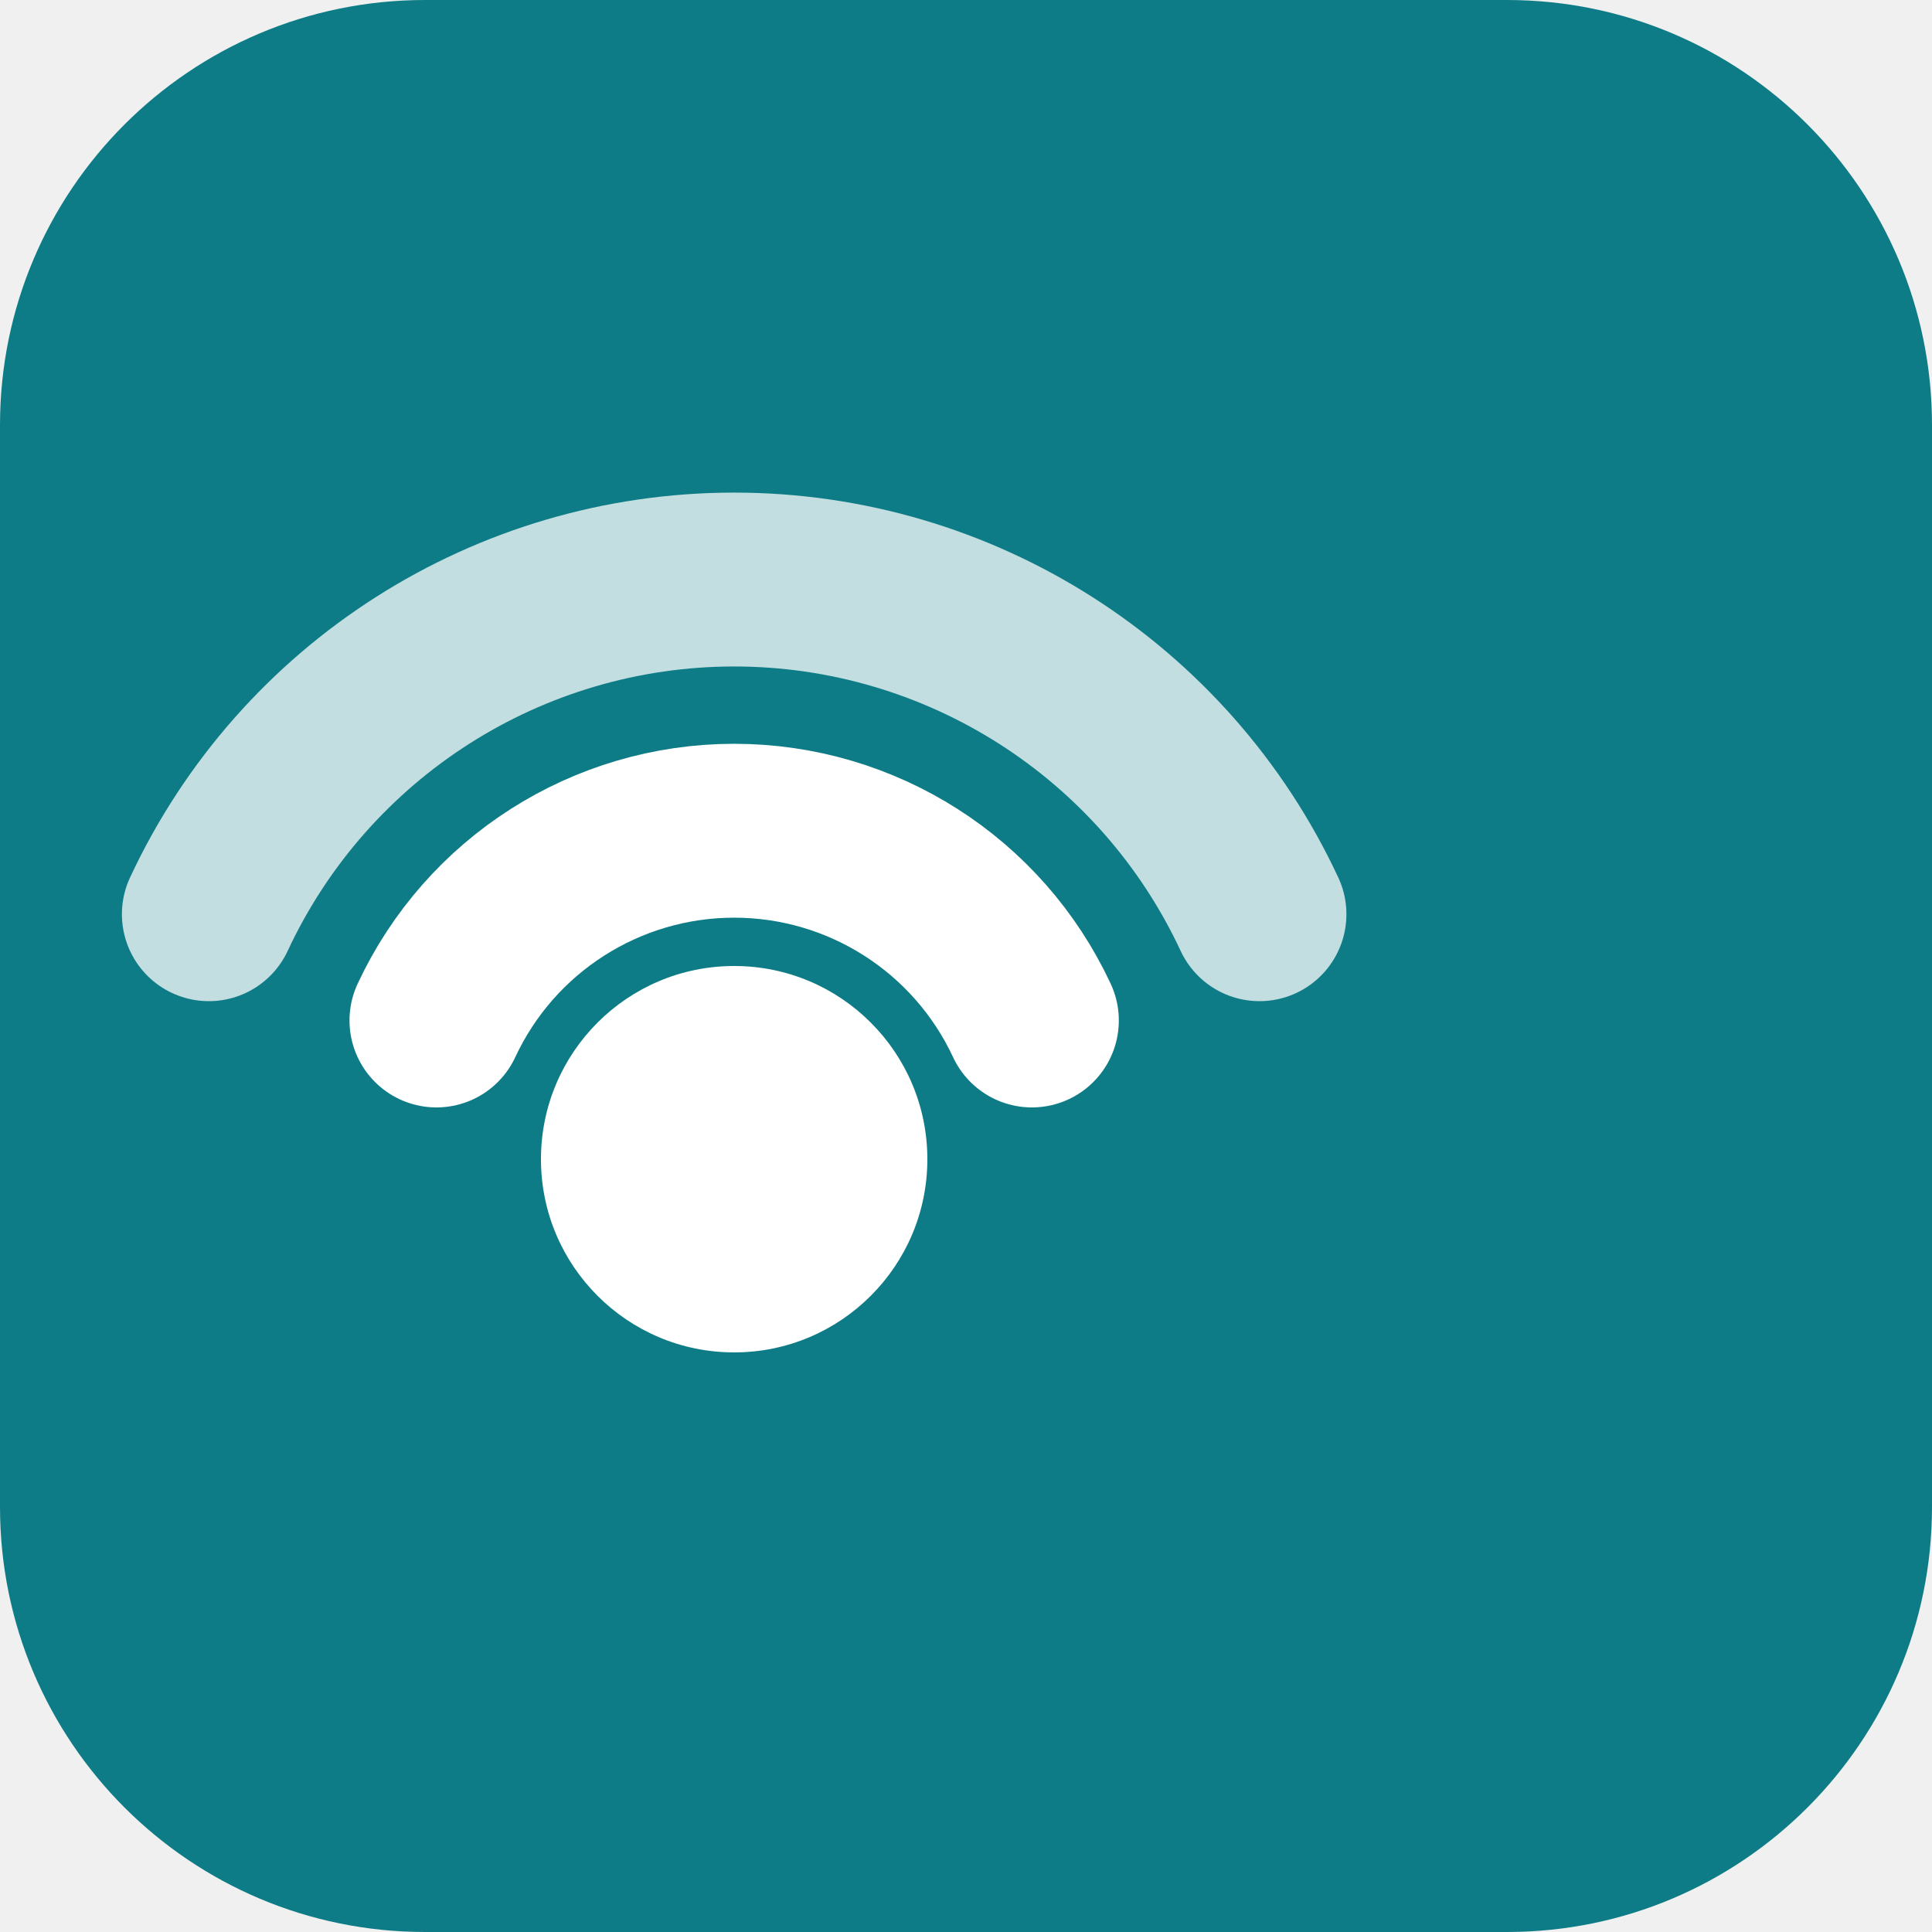
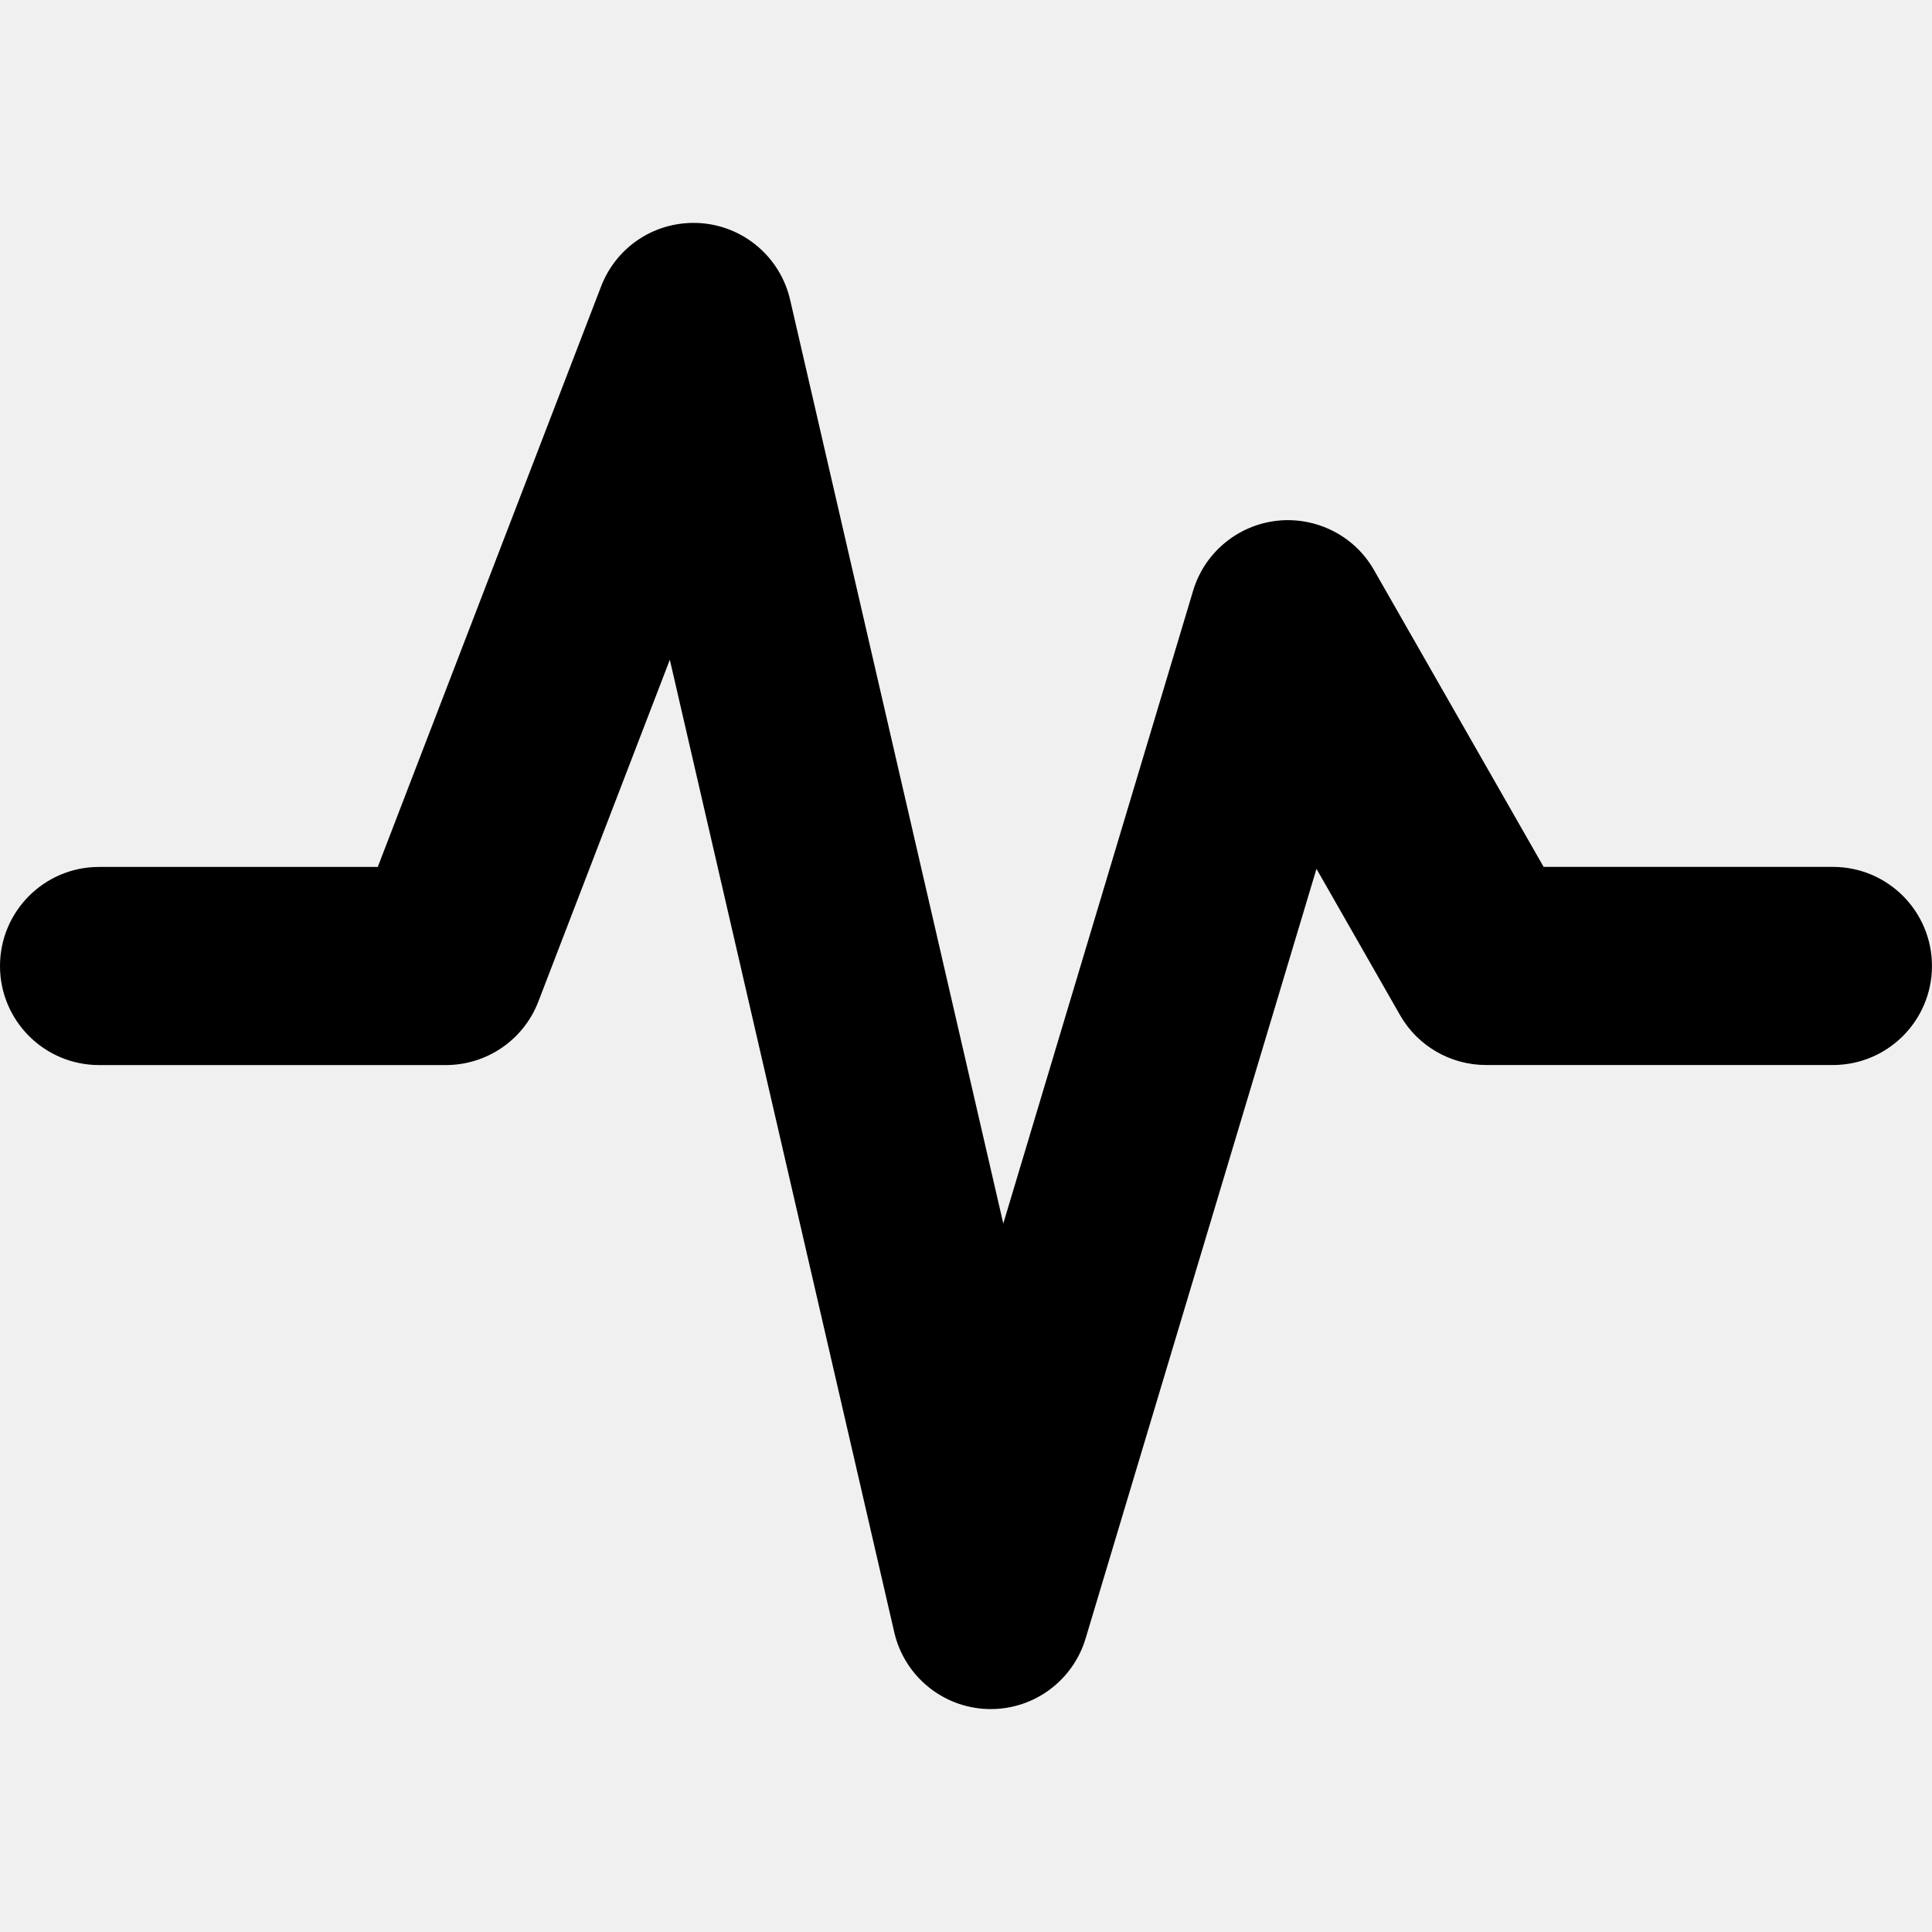
- <svg xmlns="http://www.w3.org/2000/svg" width="100" height="100" viewBox="0 0 100 100">
-   <rect width="100" height="100" rx="22" fill="#0E7C86" />
-   <path d="M 10.81 47.32 A 30 30 0 0 1 65.19 47.32" fill="none" stroke="#FFFFFF" stroke-width="9" stroke-linecap="round" opacity="0.75" />
-   <path d="M 22.59 52.82 A 17 17 0 0 1 53.41 52.82" fill="none" stroke="#FFFFFF" stroke-width="9" stroke-linecap="round" />
-   <circle cx="38" cy="60" r="10" fill="#FFFFFF" />
+ <svg xmlns="http://www.w3.org/2000/svg" fill="#000000" version="1.1" id="Capa_1" width="800px" height="800px" viewBox="0 0 47 47" xml:space="preserve">
+   <g>
+     <g>
+       <path d="M24.104,41.577c-0.025,0-0.053-0.001-0.078-0.001c-1.093-0.035-2.025-0.802-2.271-1.867l-5.46-23.659l-3.199,8.316    c-0.357,0.93-1.252,1.544-2.249,1.544H2.41c-1.331,0-2.41-1.079-2.41-2.41c0-1.331,1.079-2.41,2.41-2.41h6.78l5.433-14.122    c0.38-0.989,1.351-1.612,2.418-1.54c1.057,0.074,1.941,0.831,2.18,1.863l5.186,22.474l4.618-15.394    c0.276-0.923,1.078-1.592,2.035-1.702c0.953-0.107,1.889,0.36,2.365,1.198l4.127,7.222h7.037c1.331,0,2.41,1.079,2.41,2.41    c0,1.331-1.079,2.41-2.41,2.41h-8.436c-0.865,0-1.666-0.463-2.094-1.214l-2.033-3.559l-5.616,18.722    C26.104,40.88,25.164,41.577,24.104,41.577z" />
+     </g>
+   </g>
</svg>
